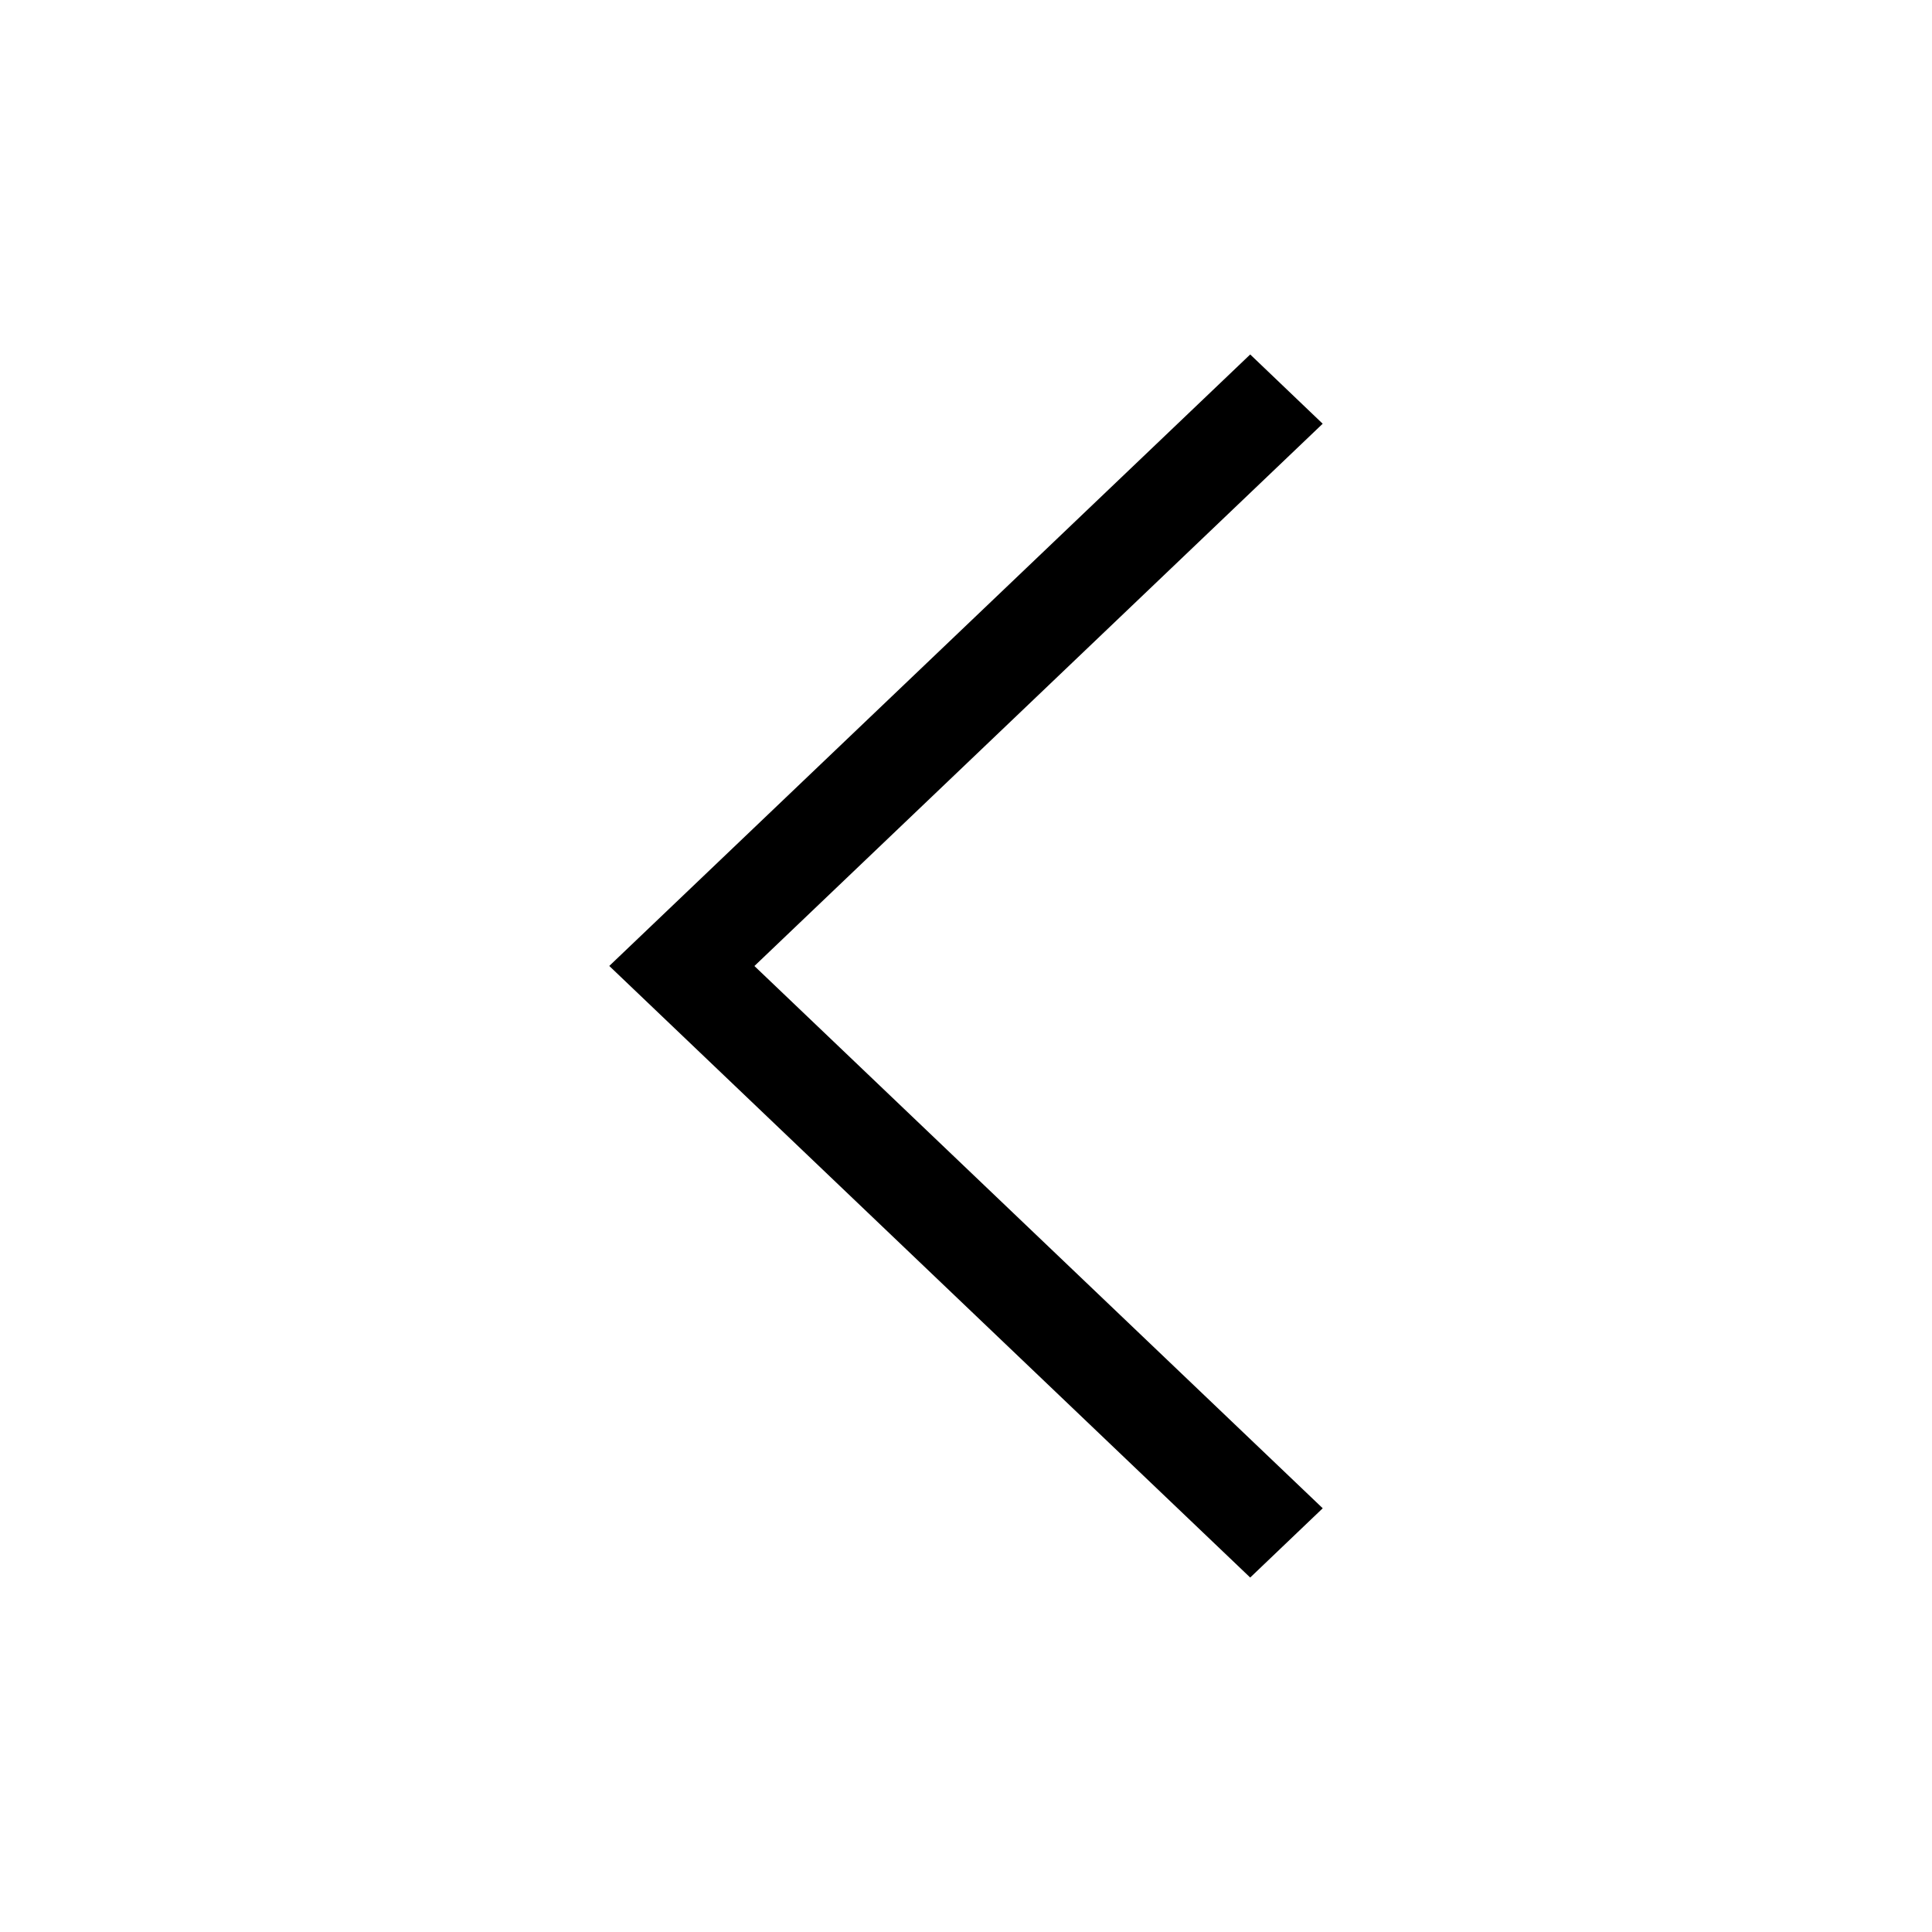
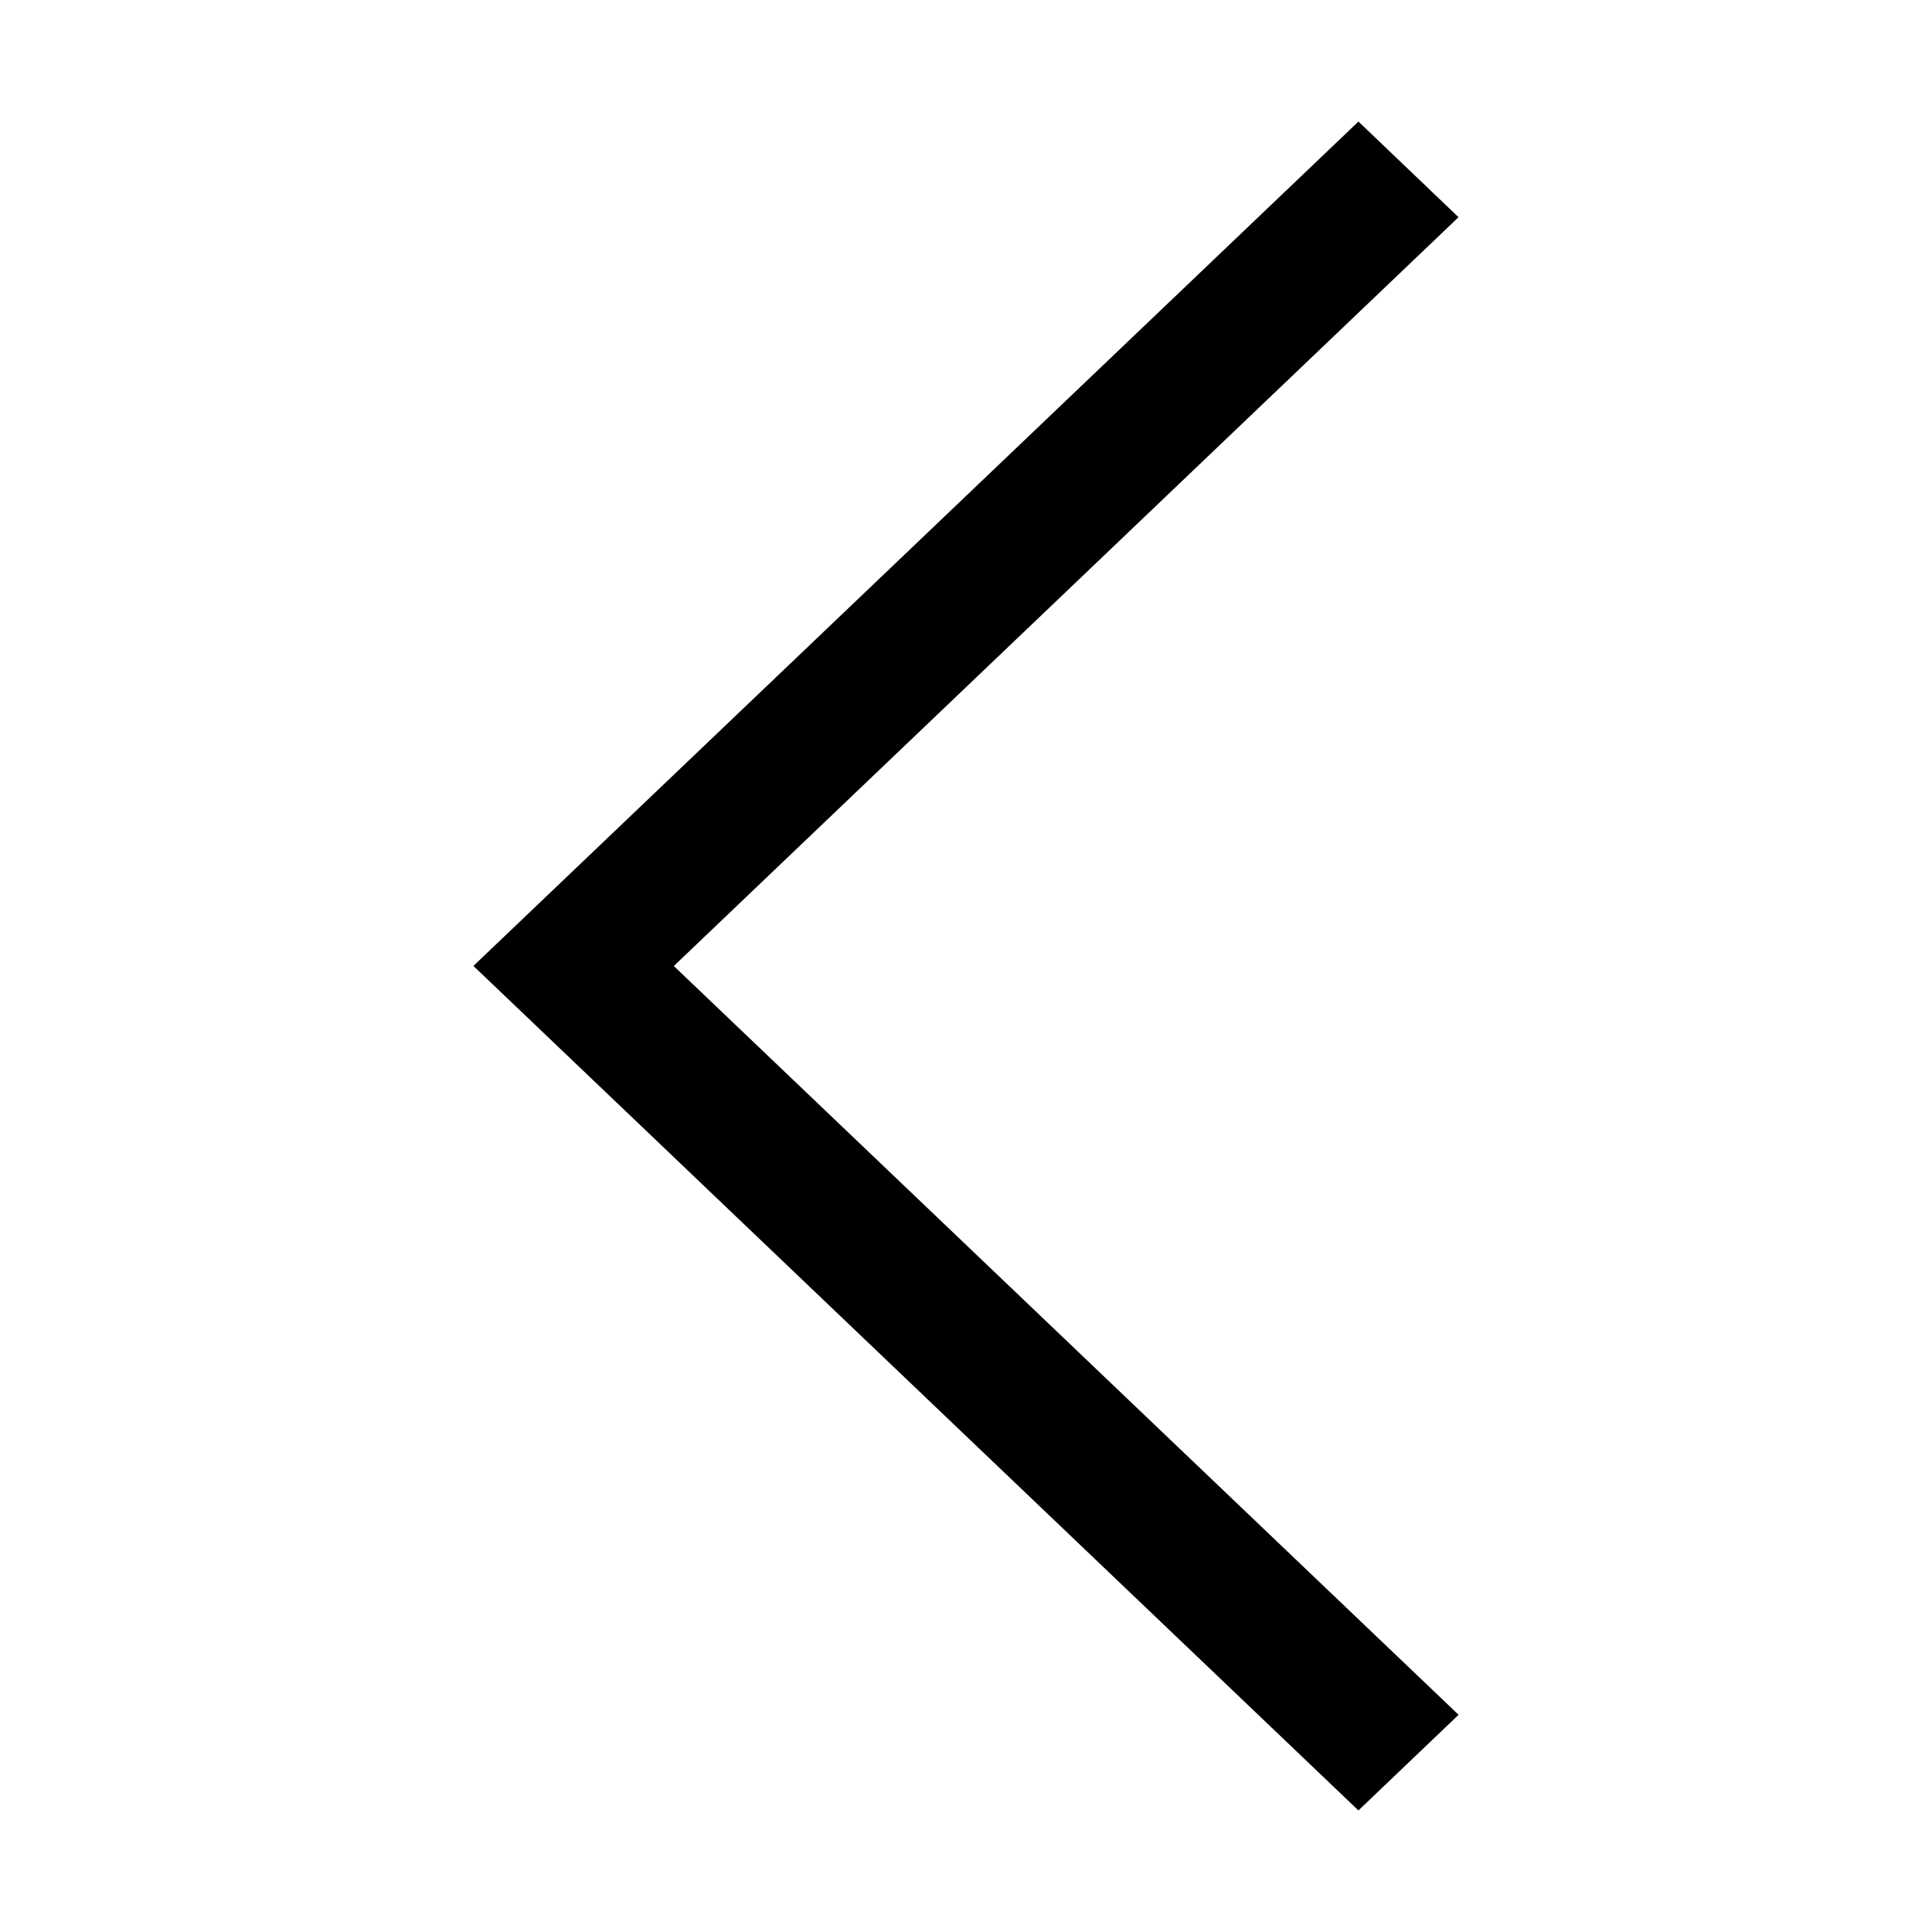
- <svg xmlns="http://www.w3.org/2000/svg" t="1586160630729" class="icon" viewBox="0 0 1024 1024" version="1.1" p-id="1384" width="48" height="48">
+ <svg xmlns="http://www.w3.org/2000/svg" t="1586240295031" class="icon" viewBox="0 0 1024 1024" version="1.1" p-id="840" width="48" height="48">
  <defs>
    <style type="text/css" />
  </defs>
-   <path d="M322.927 511.975L662.631 836.128l38.441-36.712-301.22-287.407L701.051 224.585l-38.414-36.712L322.927 511.975z" p-id="1385" />
+   <path d="M250.92 511.966L719.998 959.569l53.081-50.694-415.937-396.863L773.05 115.125l-53.044-50.694L250.92 511.966z" p-id="841" />
</svg>
